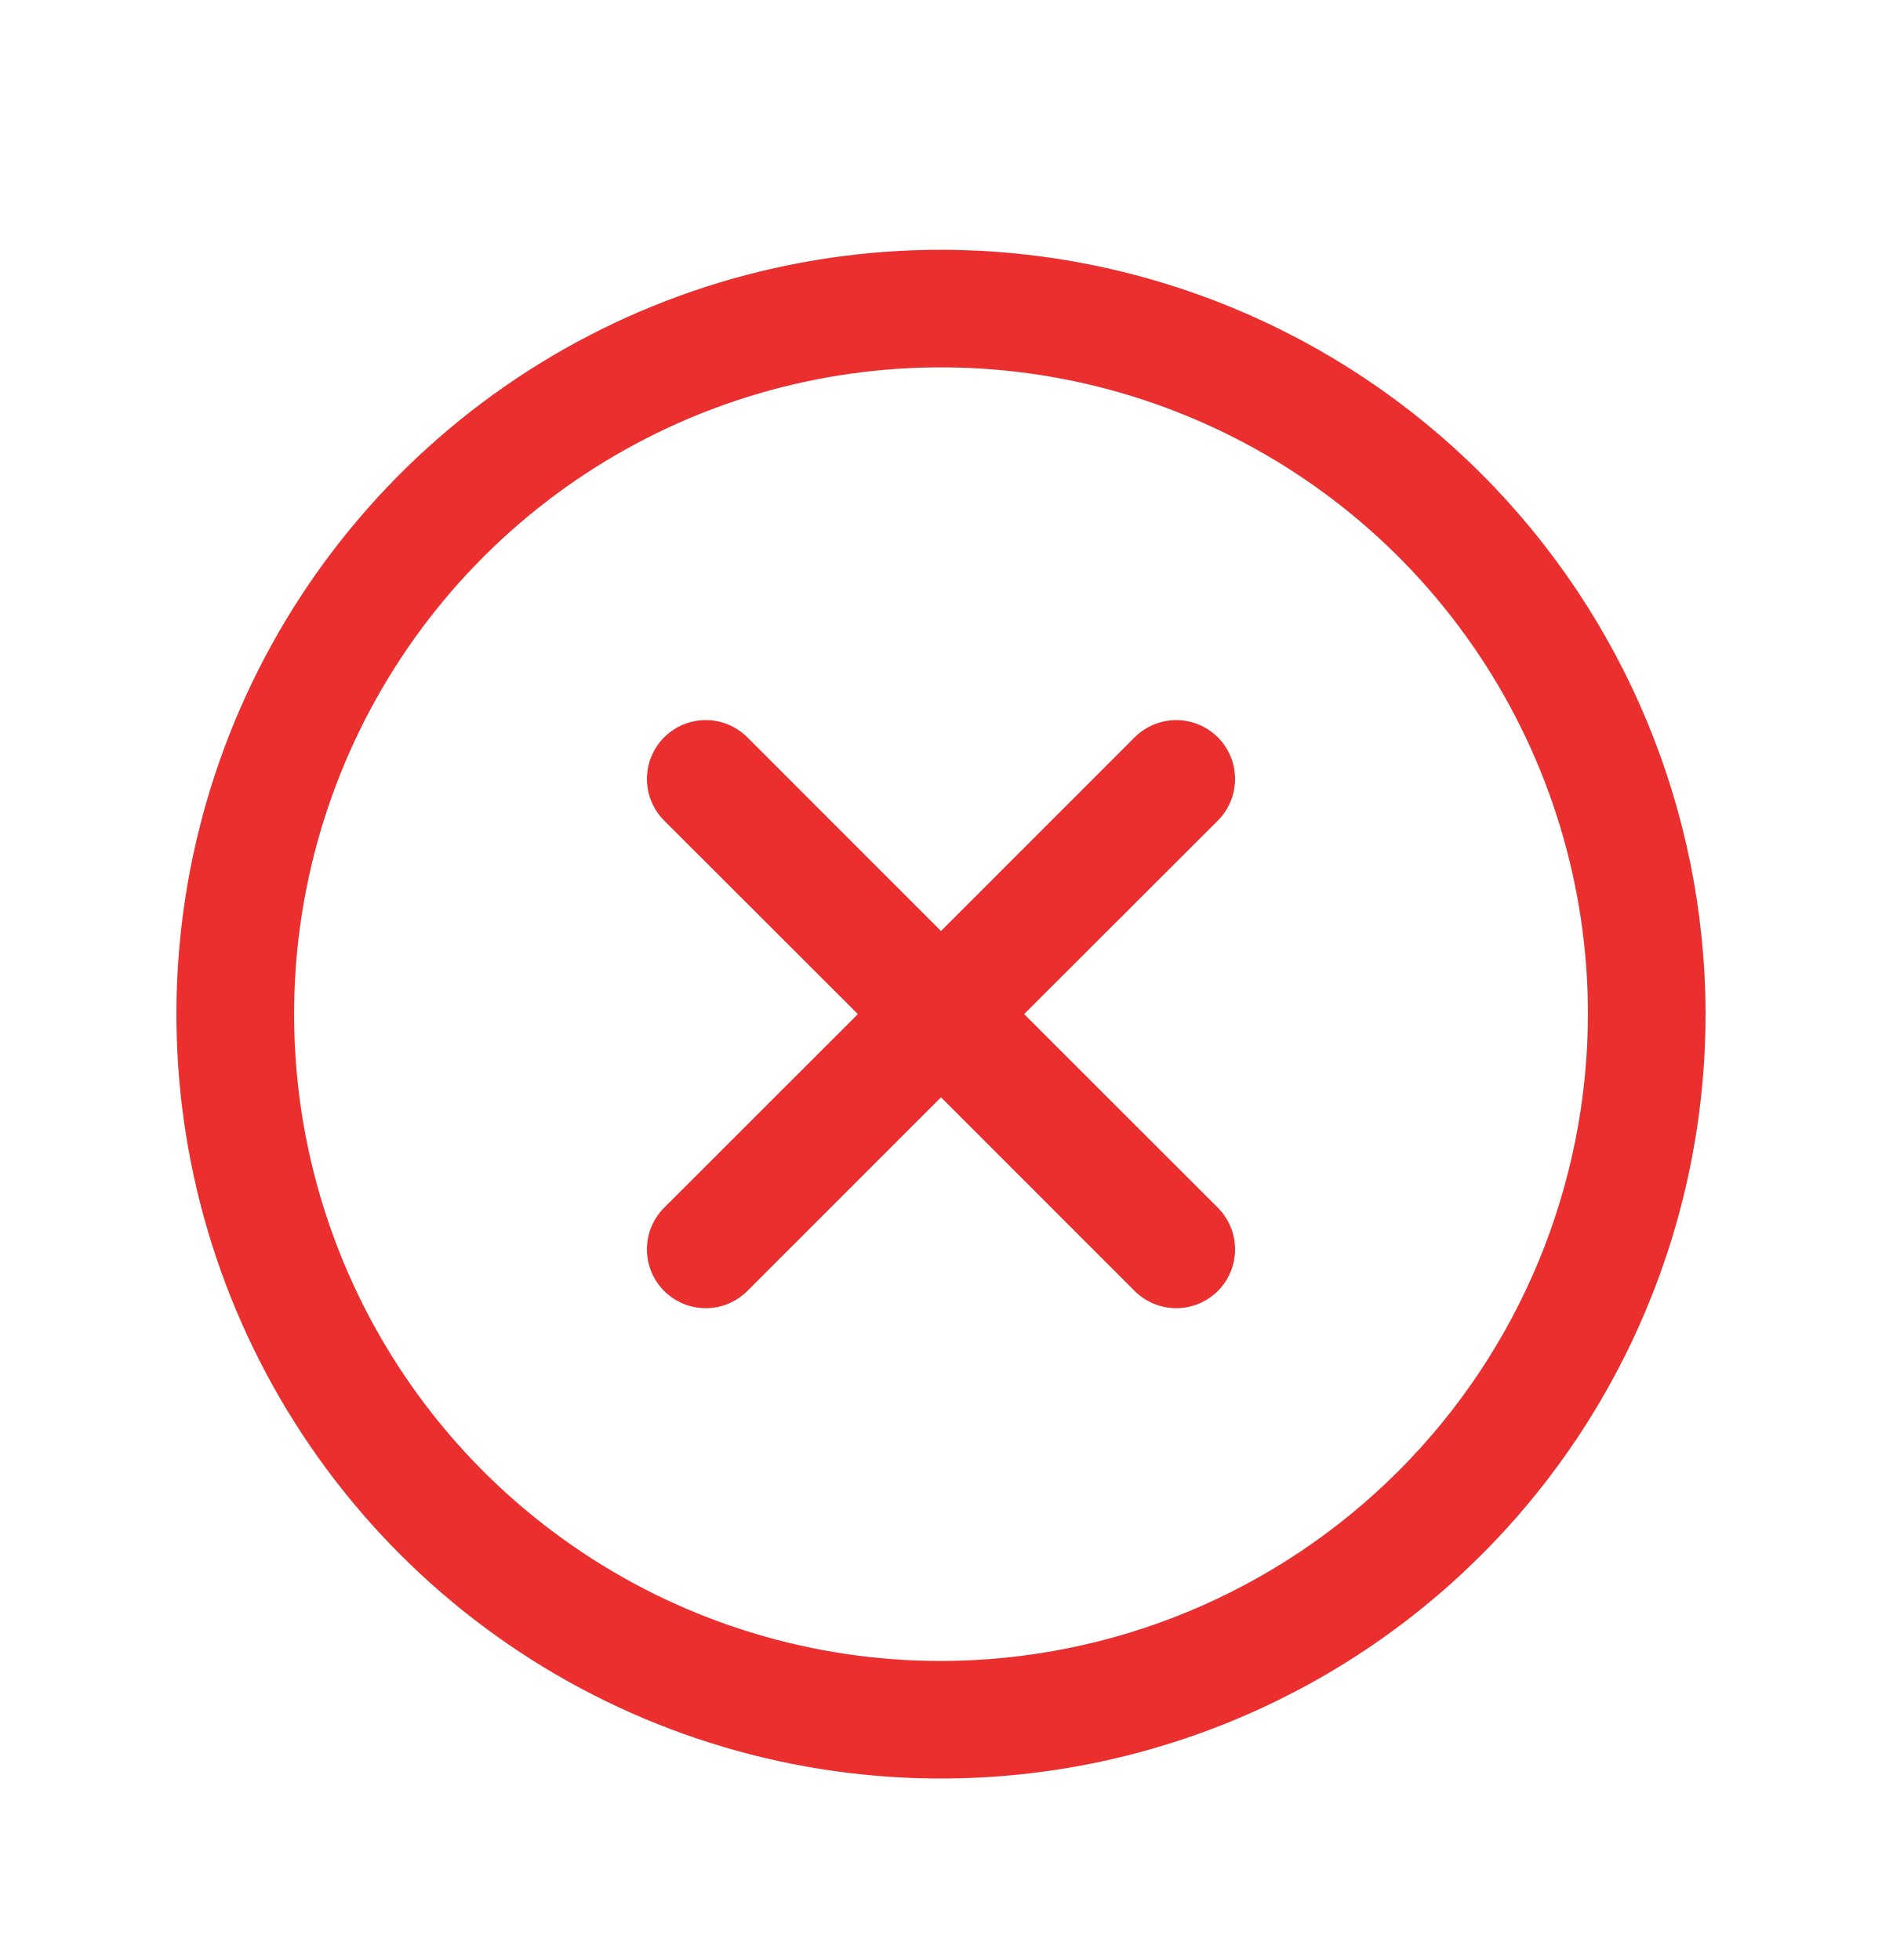
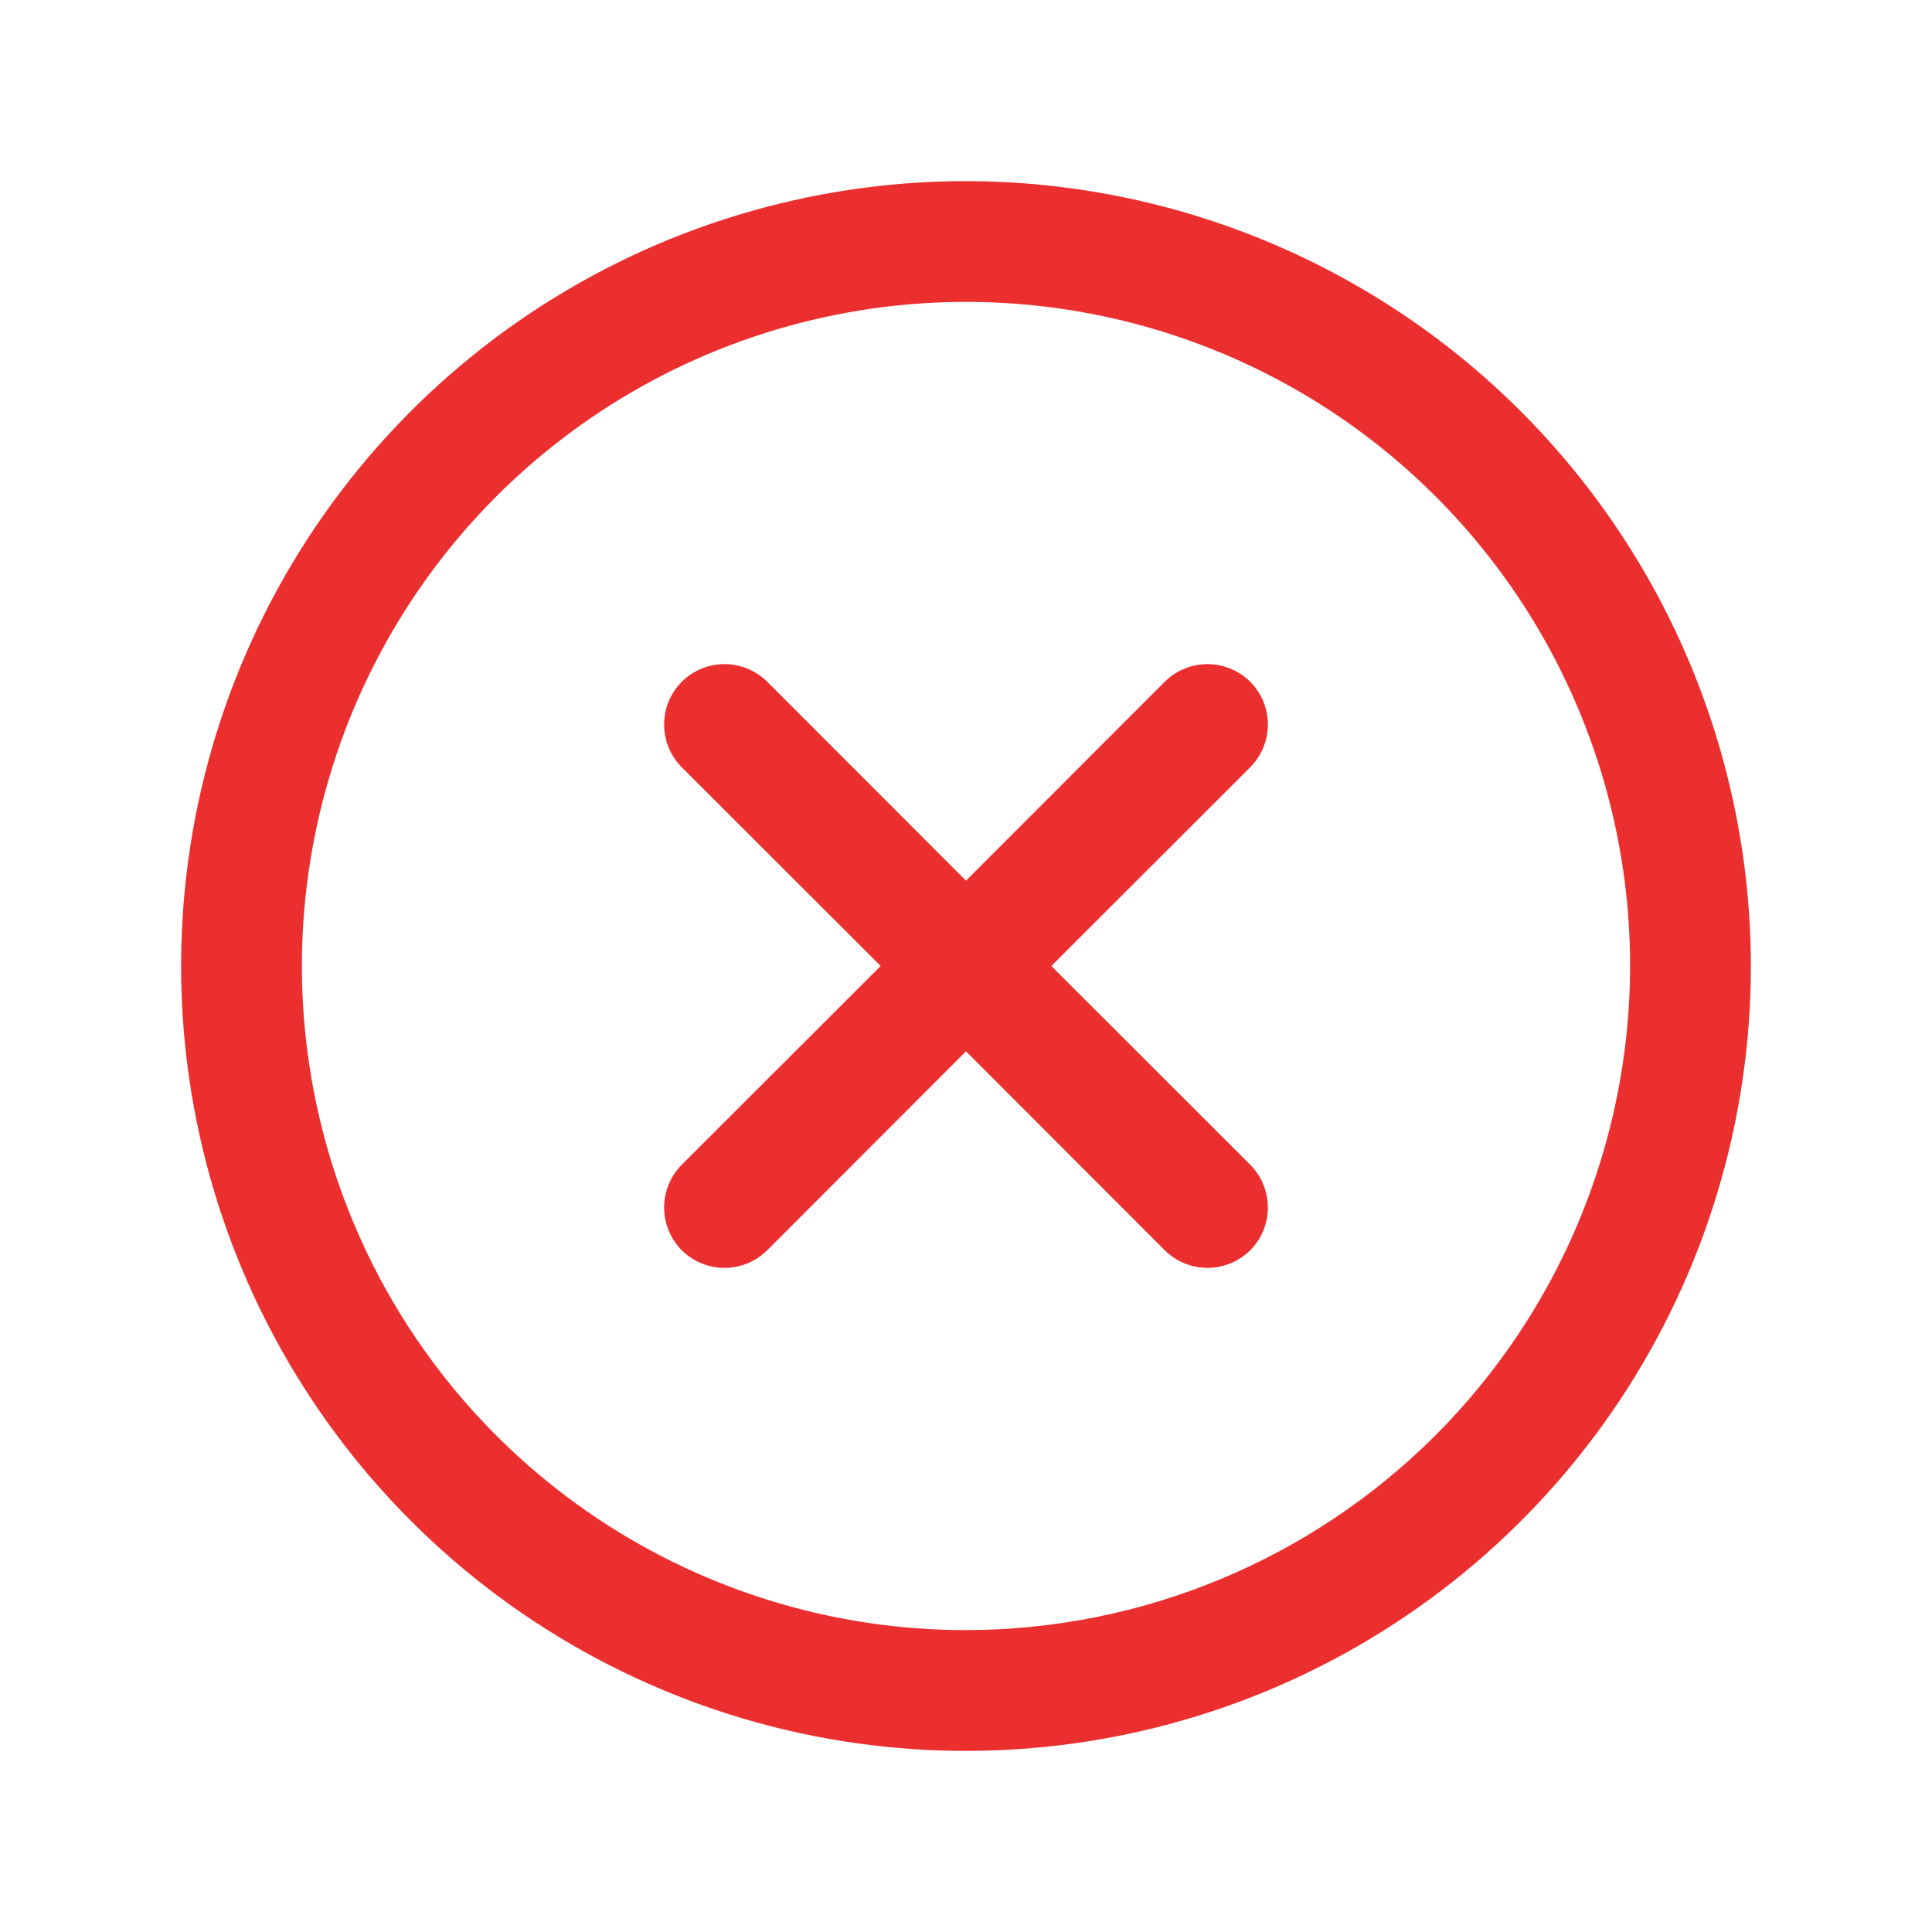
- <svg xmlns="http://www.w3.org/2000/svg" width="24" height="25" viewBox="0 0 24 25" fill="blue">
-   <path d="M15.531 10.466L13.06 12.935L15.531 15.405C15.6 15.475 15.656 15.557 15.693 15.648C15.731 15.739 15.75 15.837 15.75 15.935C15.75 16.034 15.731 16.132 15.693 16.223C15.656 16.314 15.6 16.396 15.531 16.466C15.461 16.536 15.378 16.591 15.287 16.629C15.196 16.667 15.099 16.686 15 16.686C14.902 16.686 14.804 16.667 14.713 16.629C14.622 16.591 14.539 16.536 14.469 16.466L12 13.996L9.531 16.466C9.461 16.536 9.378 16.591 9.287 16.629C9.196 16.667 9.099 16.686 9 16.686C8.901 16.686 8.804 16.667 8.713 16.629C8.622 16.591 8.539 16.536 8.469 16.466C8.4 16.396 8.344 16.314 8.307 16.223C8.269 16.132 8.25 16.034 8.25 15.935C8.25 15.837 8.269 15.739 8.307 15.648C8.344 15.557 8.4 15.475 8.469 15.405L10.94 12.935L8.469 10.466C8.329 10.325 8.25 10.135 8.25 9.936C8.25 9.737 8.329 9.546 8.469 9.405C8.61 9.264 8.801 9.185 9 9.185C9.199 9.185 9.39 9.264 9.531 9.405L12 11.875L14.469 9.405C14.539 9.335 14.622 9.28 14.713 9.242C14.804 9.205 14.902 9.185 15 9.185C15.099 9.185 15.196 9.205 15.287 9.242C15.378 9.28 15.461 9.335 15.531 9.405C15.6 9.475 15.656 9.557 15.693 9.648C15.731 9.739 15.75 9.837 15.75 9.936C15.75 10.034 15.731 10.132 15.693 10.223C15.656 10.314 15.6 10.396 15.531 10.466ZM21.75 12.935C21.75 14.864 21.178 16.749 20.107 18.352C19.035 19.956 17.513 21.205 15.731 21.943C13.95 22.681 11.989 22.874 10.098 22.498C8.207 22.122 6.469 21.193 5.106 19.83C3.742 18.466 2.814 16.729 2.437 14.838C2.061 12.946 2.254 10.986 2.992 9.204C3.73 7.423 4.98 5.9 6.583 4.829C8.187 3.757 10.072 3.186 12 3.186C14.585 3.188 17.063 4.216 18.891 6.044C20.719 7.872 21.747 10.351 21.75 12.935ZM20.25 12.935C20.25 11.304 19.766 9.709 18.86 8.352C17.953 6.995 16.665 5.938 15.157 5.314C13.65 4.689 11.991 4.526 10.39 4.844C8.79 5.162 7.32 5.948 6.166 7.102C5.013 8.256 4.227 9.726 3.909 11.326C3.59 12.926 3.754 14.585 4.378 16.093C5.002 17.6 6.06 18.889 7.417 19.795C8.773 20.702 10.368 21.186 12 21.186C14.187 21.183 16.284 20.313 17.831 18.766C19.378 17.22 20.247 15.123 20.25 12.935Z" fill="#EB2F2F" />
+ <svg xmlns="http://www.w3.org/2000/svg" width="24" height="24" viewBox="0 0 24 24" fill="none">
+   <path d="M15.531 9.531L13.06 12L15.531 14.469C15.6 14.539 15.656 14.622 15.693 14.713C15.731 14.804 15.75 14.902 15.75 15C15.75 15.098 15.731 15.196 15.693 15.287C15.656 15.378 15.6 15.461 15.531 15.531C15.461 15.6 15.378 15.656 15.287 15.693C15.196 15.731 15.099 15.75 15 15.75C14.902 15.75 14.804 15.731 14.713 15.693C14.622 15.656 14.539 15.6 14.469 15.531L12 13.06L9.531 15.531C9.461 15.6 9.378 15.656 9.287 15.693C9.196 15.731 9.099 15.75 9 15.75C8.901 15.75 8.804 15.731 8.713 15.693C8.622 15.656 8.539 15.6 8.469 15.531C8.4 15.461 8.344 15.378 8.307 15.287C8.269 15.196 8.25 15.098 8.25 15C8.25 14.902 8.269 14.804 8.307 14.713C8.344 14.622 8.4 14.539 8.469 14.469L10.94 12L8.469 9.531C8.329 9.39 8.25 9.199 8.25 9C8.25 8.801 8.329 8.61 8.469 8.469C8.61 8.329 8.801 8.25 9 8.25C9.199 8.25 9.39 8.329 9.531 8.469L12 10.94L14.469 8.469C14.539 8.4 14.622 8.344 14.713 8.307C14.804 8.269 14.902 8.25 15 8.25C15.099 8.25 15.196 8.269 15.287 8.307C15.378 8.344 15.461 8.4 15.531 8.469C15.6 8.539 15.656 8.622 15.693 8.713C15.731 8.804 15.75 8.901 15.75 9C15.75 9.099 15.731 9.196 15.693 9.287C15.656 9.378 15.6 9.461 15.531 9.531ZM21.75 12C21.75 13.928 21.178 15.813 20.107 17.417C19.035 19.02 17.513 20.27 15.731 21.008C13.95 21.746 11.989 21.939 10.098 21.563C8.207 21.186 6.469 20.258 5.106 18.894C3.742 17.531 2.814 15.793 2.437 13.902C2.061 12.011 2.254 10.05 2.992 8.269C3.73 6.487 4.98 4.965 6.583 3.893C8.187 2.822 10.072 2.25 12 2.25C14.585 2.253 17.063 3.281 18.891 5.109C20.719 6.937 21.747 9.415 21.75 12ZM20.25 12C20.25 10.368 19.766 8.773 18.86 7.417C17.953 6.06 16.665 5.002 15.157 4.378C13.65 3.754 11.991 3.59 10.39 3.909C8.79 4.227 7.32 5.013 6.166 6.166C5.013 7.32 4.227 8.79 3.909 10.39C3.59 11.991 3.754 13.65 4.378 15.157C5.002 16.665 6.06 17.953 7.417 18.86C8.773 19.766 10.368 20.25 12 20.25C14.187 20.247 16.284 19.378 17.831 17.831C19.378 16.284 20.247 14.187 20.25 12Z" fill="#EB2F2F" />
</svg>
